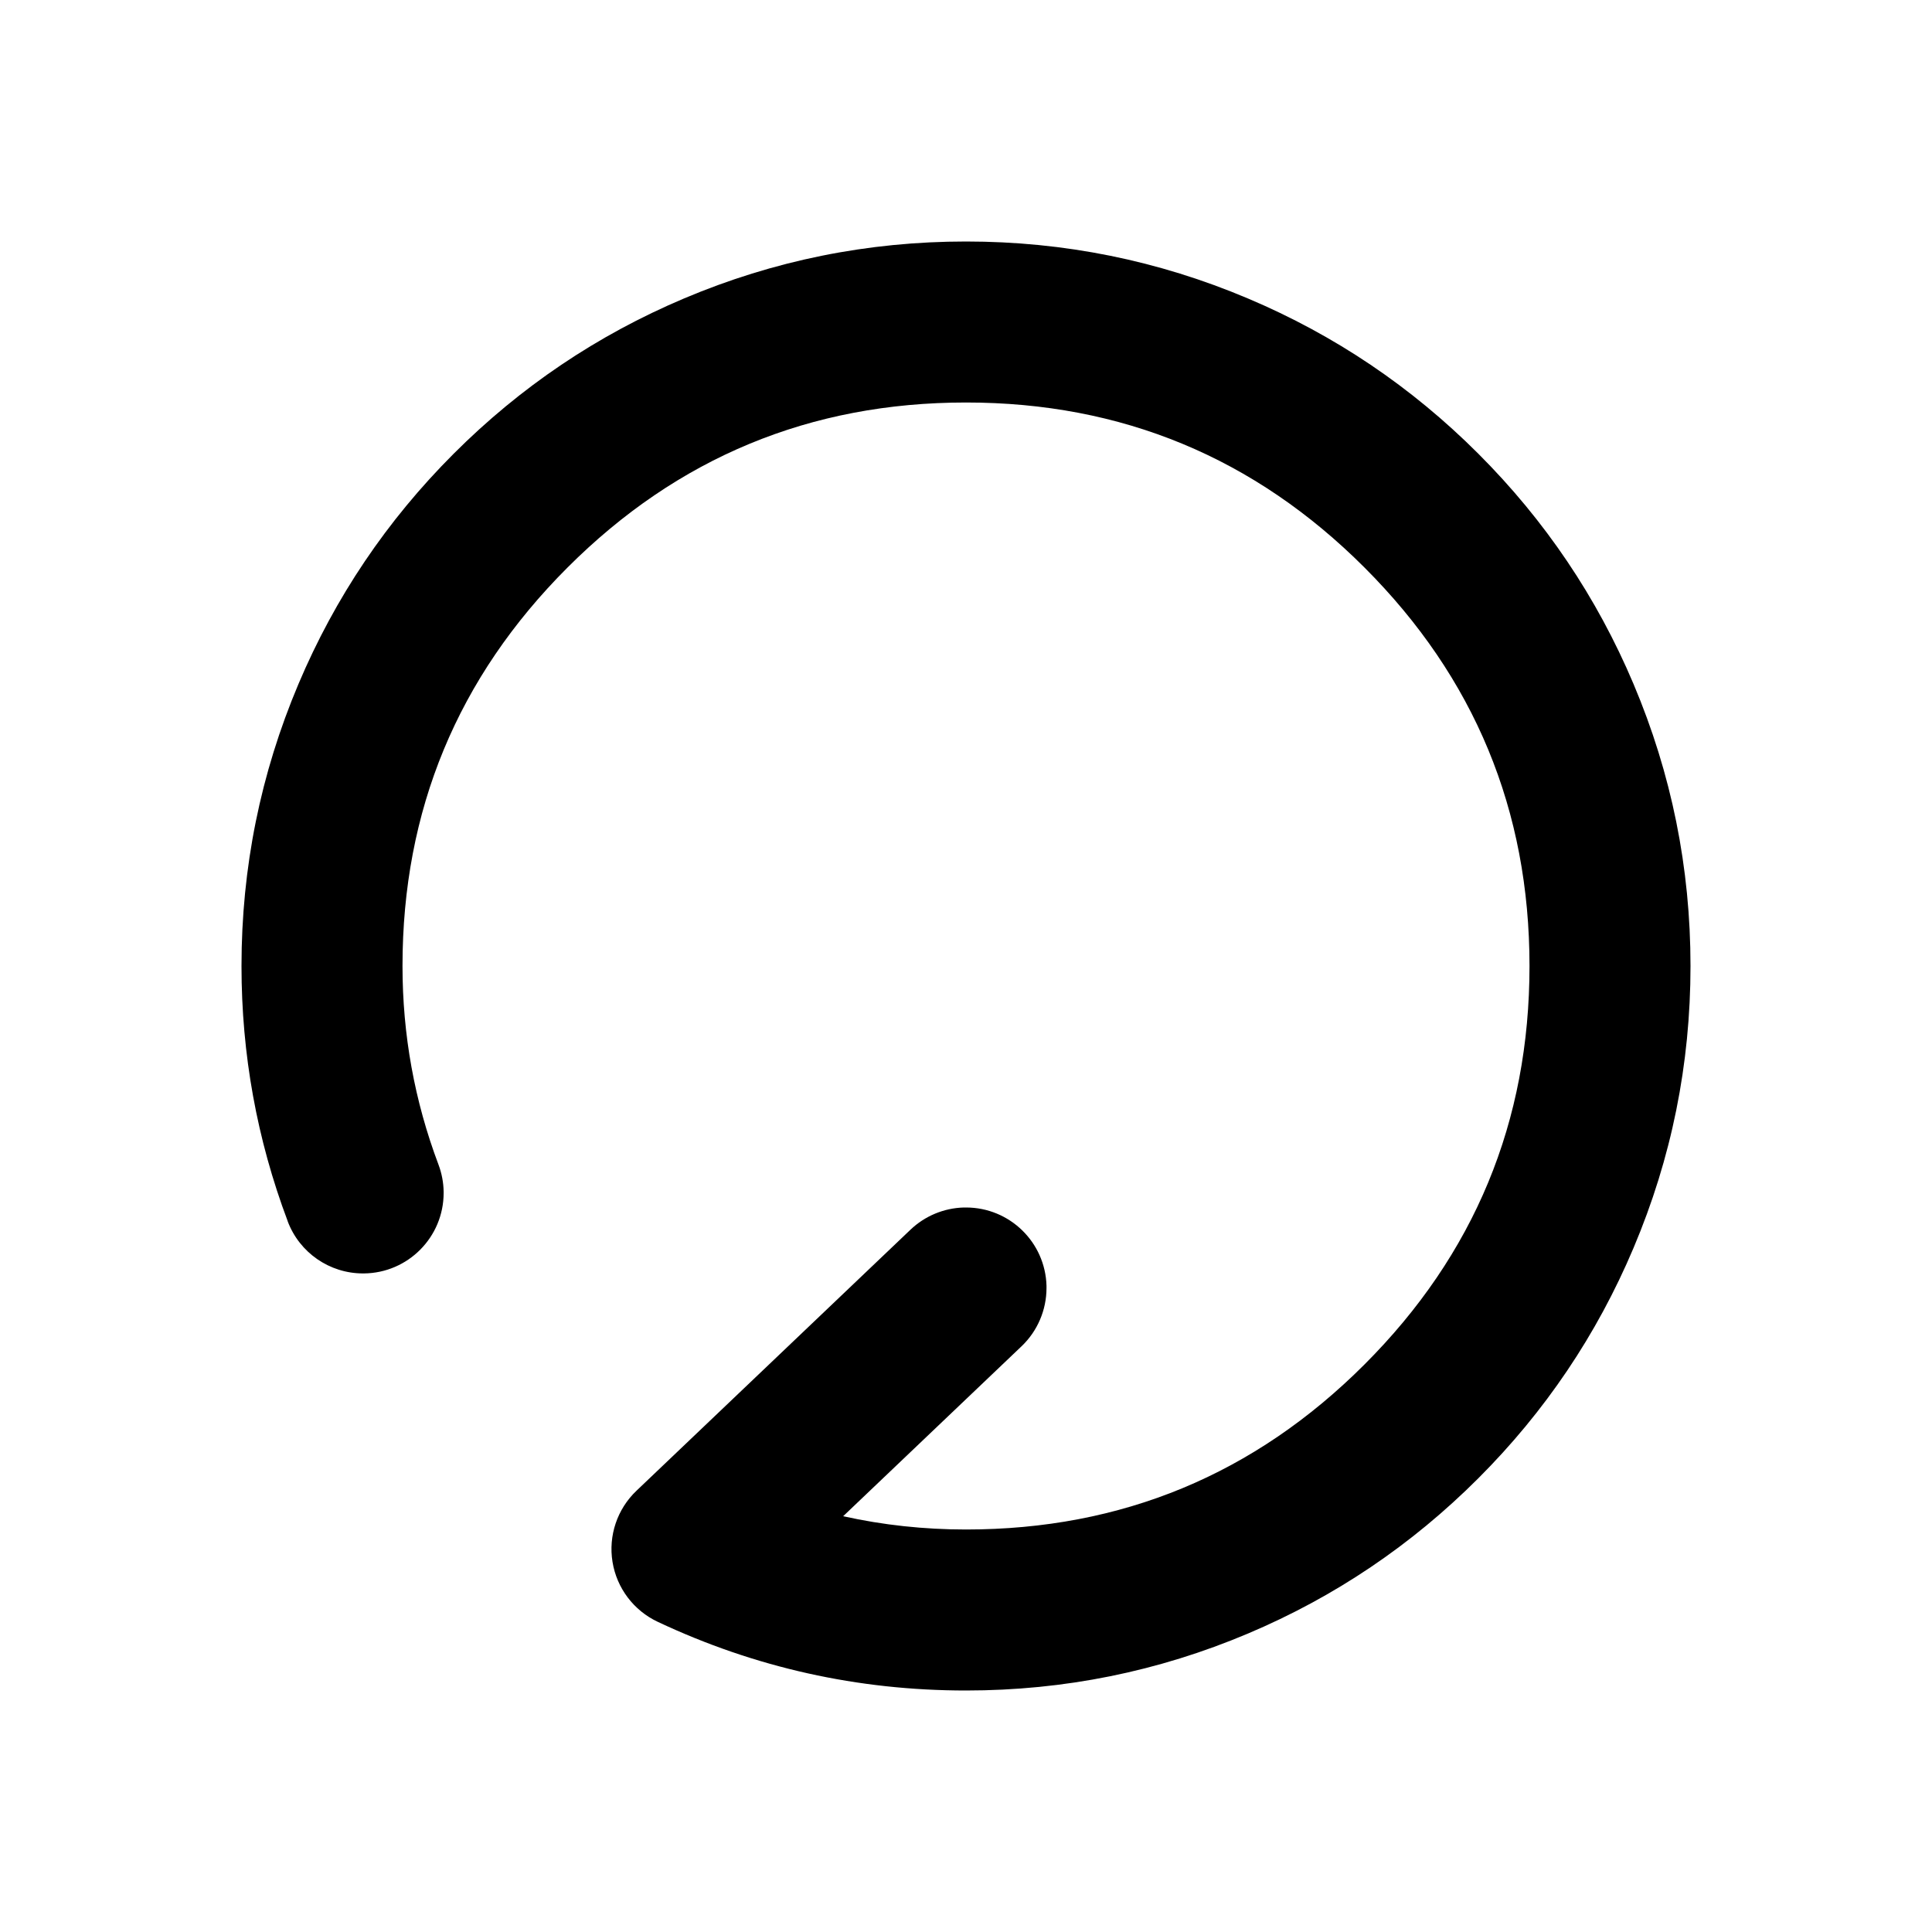
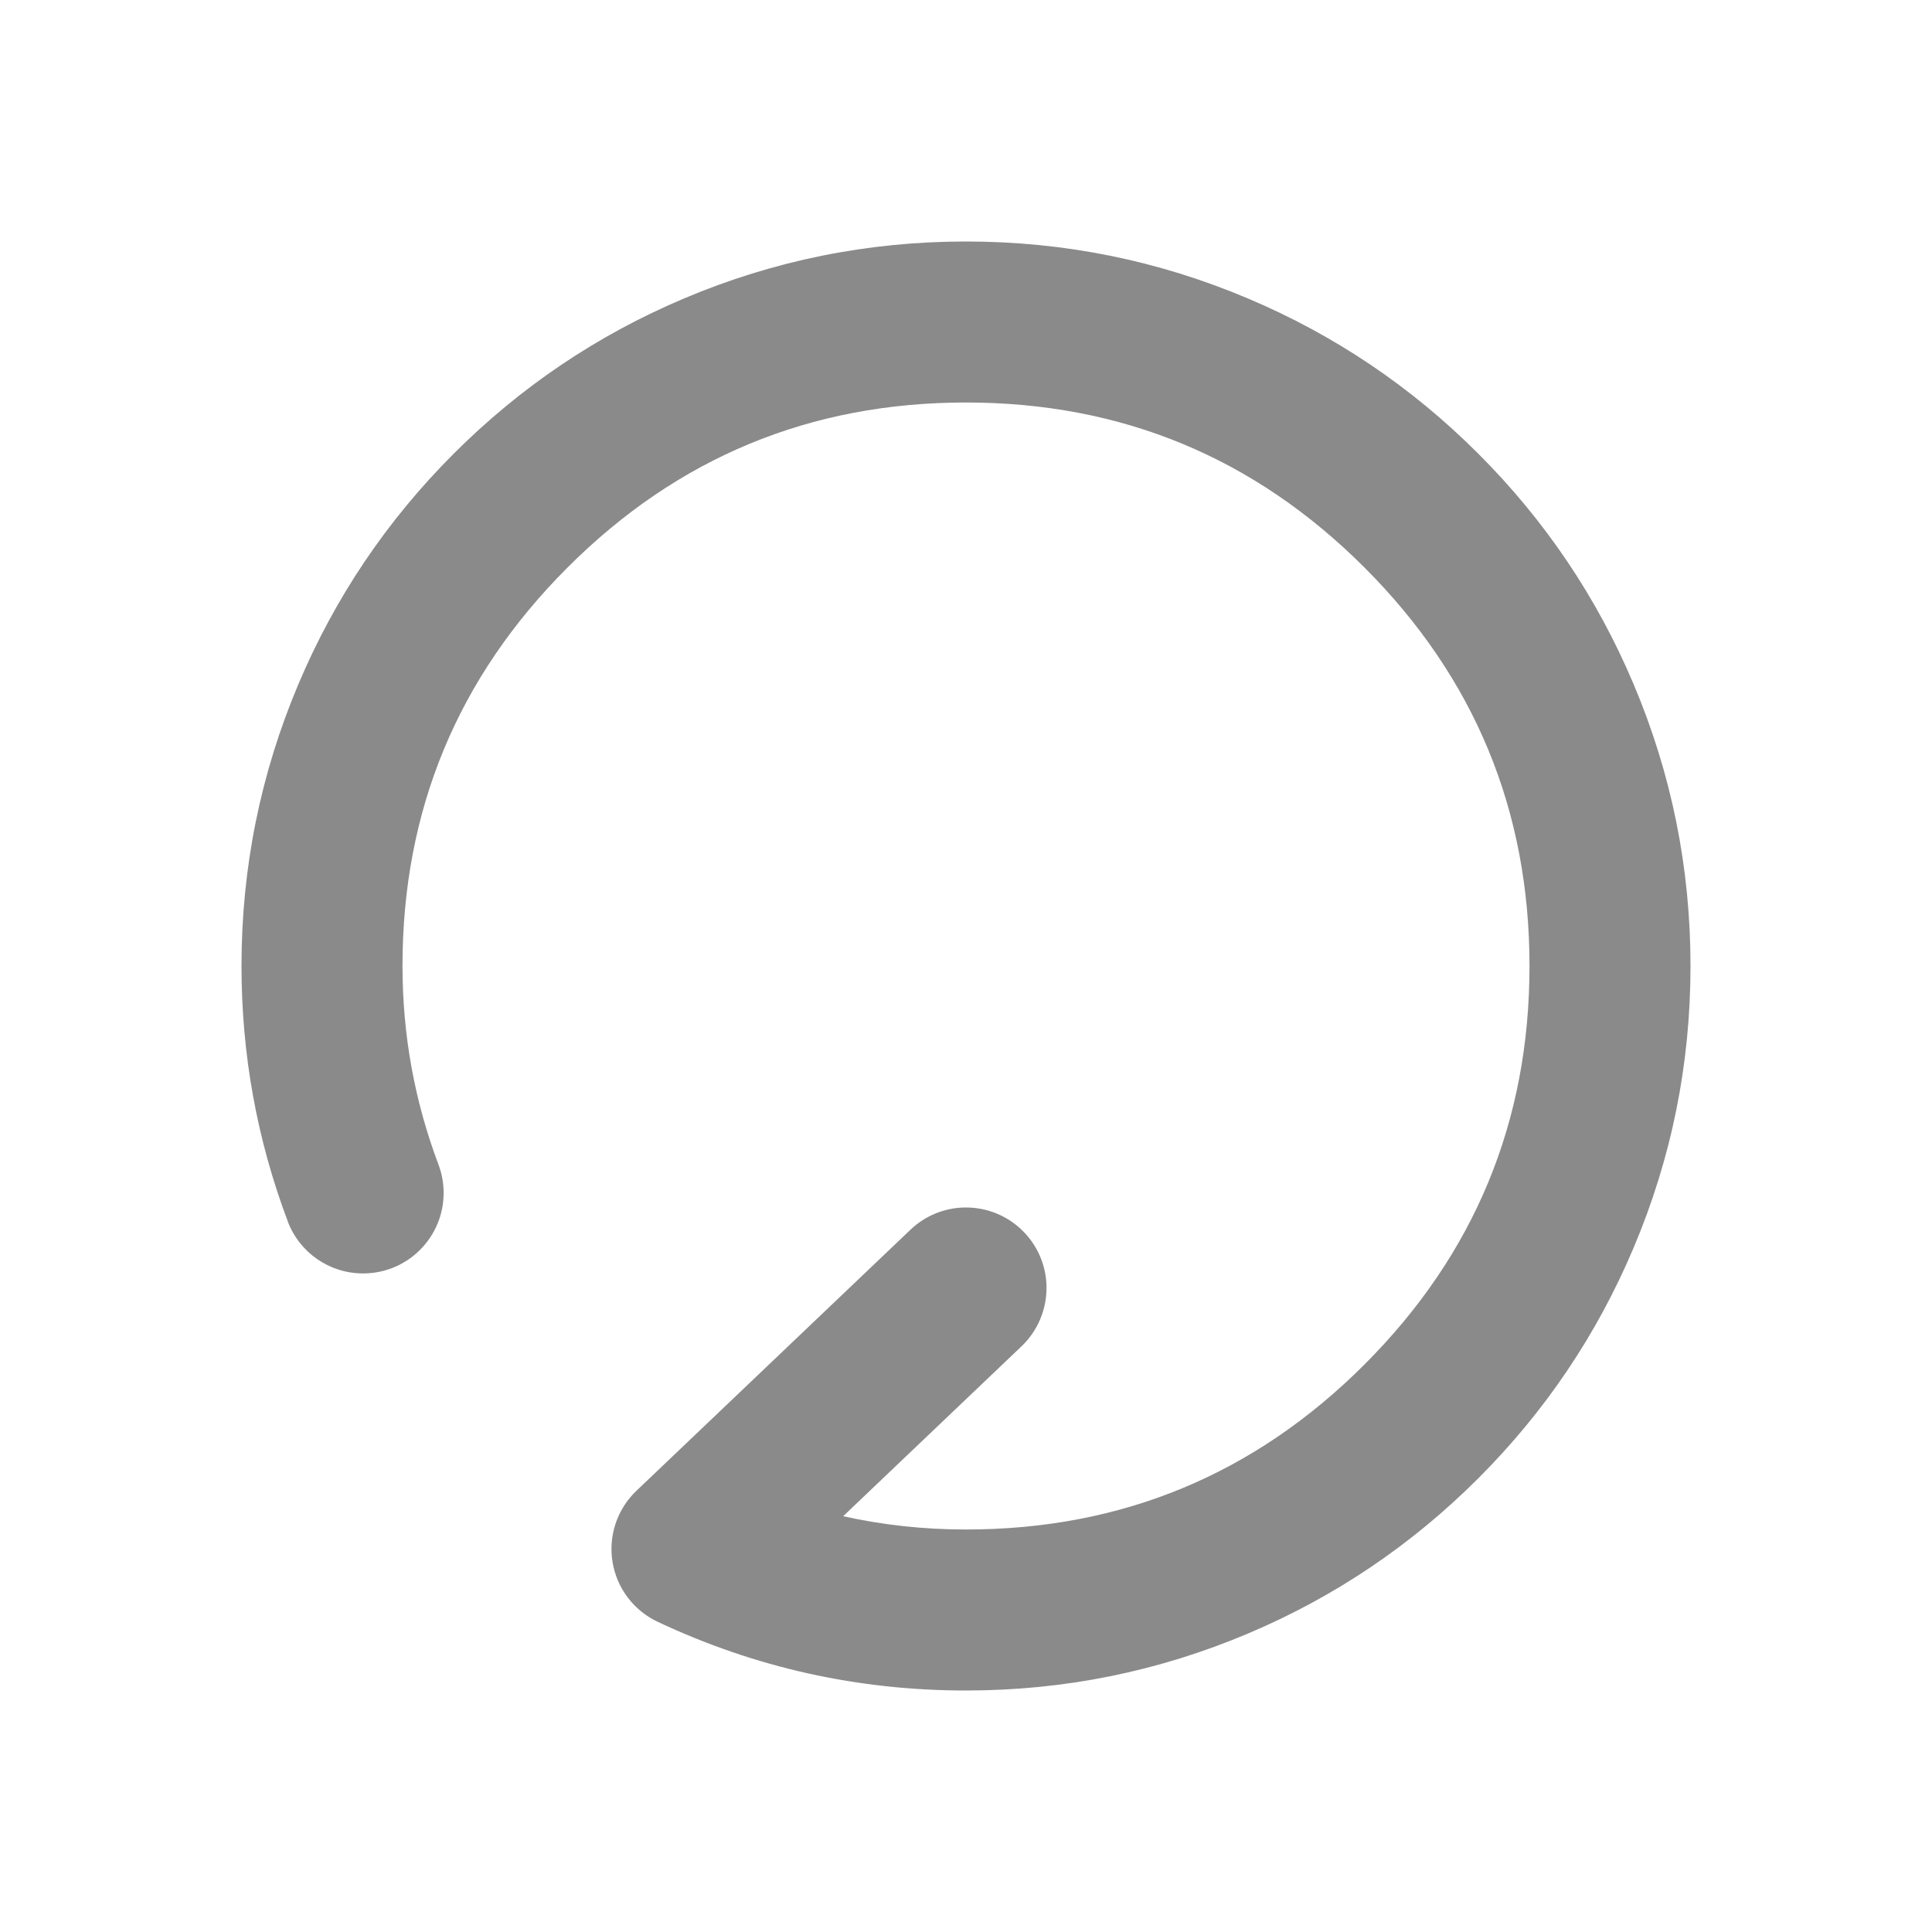
- <svg xmlns="http://www.w3.org/2000/svg" t="1733657730290" class="icon" viewBox="0 0 1024 1024" version="1.1" p-id="3835" width="200" height="200">
-   <path d="M541.44 713.557l-94.549 90.069Q478.592 810.667 512 810.667q123.733 0 211.2-87.467Q810.667 635.733 810.667 512q0-123.733-87.467-211.2Q635.733 213.333 512 213.333 388.267 213.333 300.8 300.8 213.333 388.267 213.333 512q0 54.613 19.072 105.259a42.667 42.667 0 0 1 2.731 14.293v0.725a42.667 42.667 0 0 1-42.325 42.667H192.427a42.667 42.667 0 0 1-39.936-27.605v-0.085Q128 582.144 128 512q0-78.08 30.208-149.504 29.141-68.907 82.261-122.027 53.12-53.12 122.027-82.261Q433.92 128 512 128t149.461 30.208q68.949 29.141 122.069 82.261 53.12 53.12 82.261 122.027Q896 433.92 896 512t-30.208 149.461q-29.141 68.949-82.261 122.069-53.12 53.12-122.027 82.261Q590.08 896 512 896q-86.059 0-163.371-36.395a42.624 42.624 0 0 1-11.264-69.504l145.195-138.325a42.667 42.667 0 0 1 28.245-11.776H512a42.667 42.667 0 0 1 42.667 41.472V682.667a42.667 42.667 0 0 1-13.227 30.891z" p-id="3836" />
+ <svg xmlns="http://www.w3.org/2000/svg" t="1733658900939" class="icon" viewBox="0 0 1024 1024" version="1.1" p-id="4003" width="200" height="200">
+   <path d="M541.44 713.557l-94.549 90.069Q478.592 810.667 512 810.667q123.733 0 211.2-87.467Q810.667 635.733 810.667 512q0-123.733-87.467-211.2Q635.733 213.333 512 213.333 388.267 213.333 300.8 300.8 213.333 388.267 213.333 512q0 54.613 19.072 105.259a42.667 42.667 0 0 1 2.731 14.293v0.725a42.667 42.667 0 0 1-42.325 42.667H192.427a42.667 42.667 0 0 1-39.936-27.605v-0.085Q128 582.144 128 512q0-78.08 30.208-149.504 29.141-68.907 82.261-122.027 53.12-53.12 122.027-82.261Q433.92 128 512 128t149.461 30.208q68.949 29.141 122.069 82.261 53.12 53.12 82.261 122.027Q896 433.92 896 512t-30.208 149.461q-29.141 68.949-82.261 122.069-53.12 53.12-122.027 82.261Q590.08 896 512 896q-86.059 0-163.371-36.395a42.624 42.624 0 0 1-11.264-69.504l145.195-138.325a42.667 42.667 0 0 1 28.245-11.776H512a42.667 42.667 0 0 1 42.667 41.472V682.667a42.667 42.667 0 0 1-13.227 30.891z" p-id="4004" fill="#8a8a8a" />
</svg>
